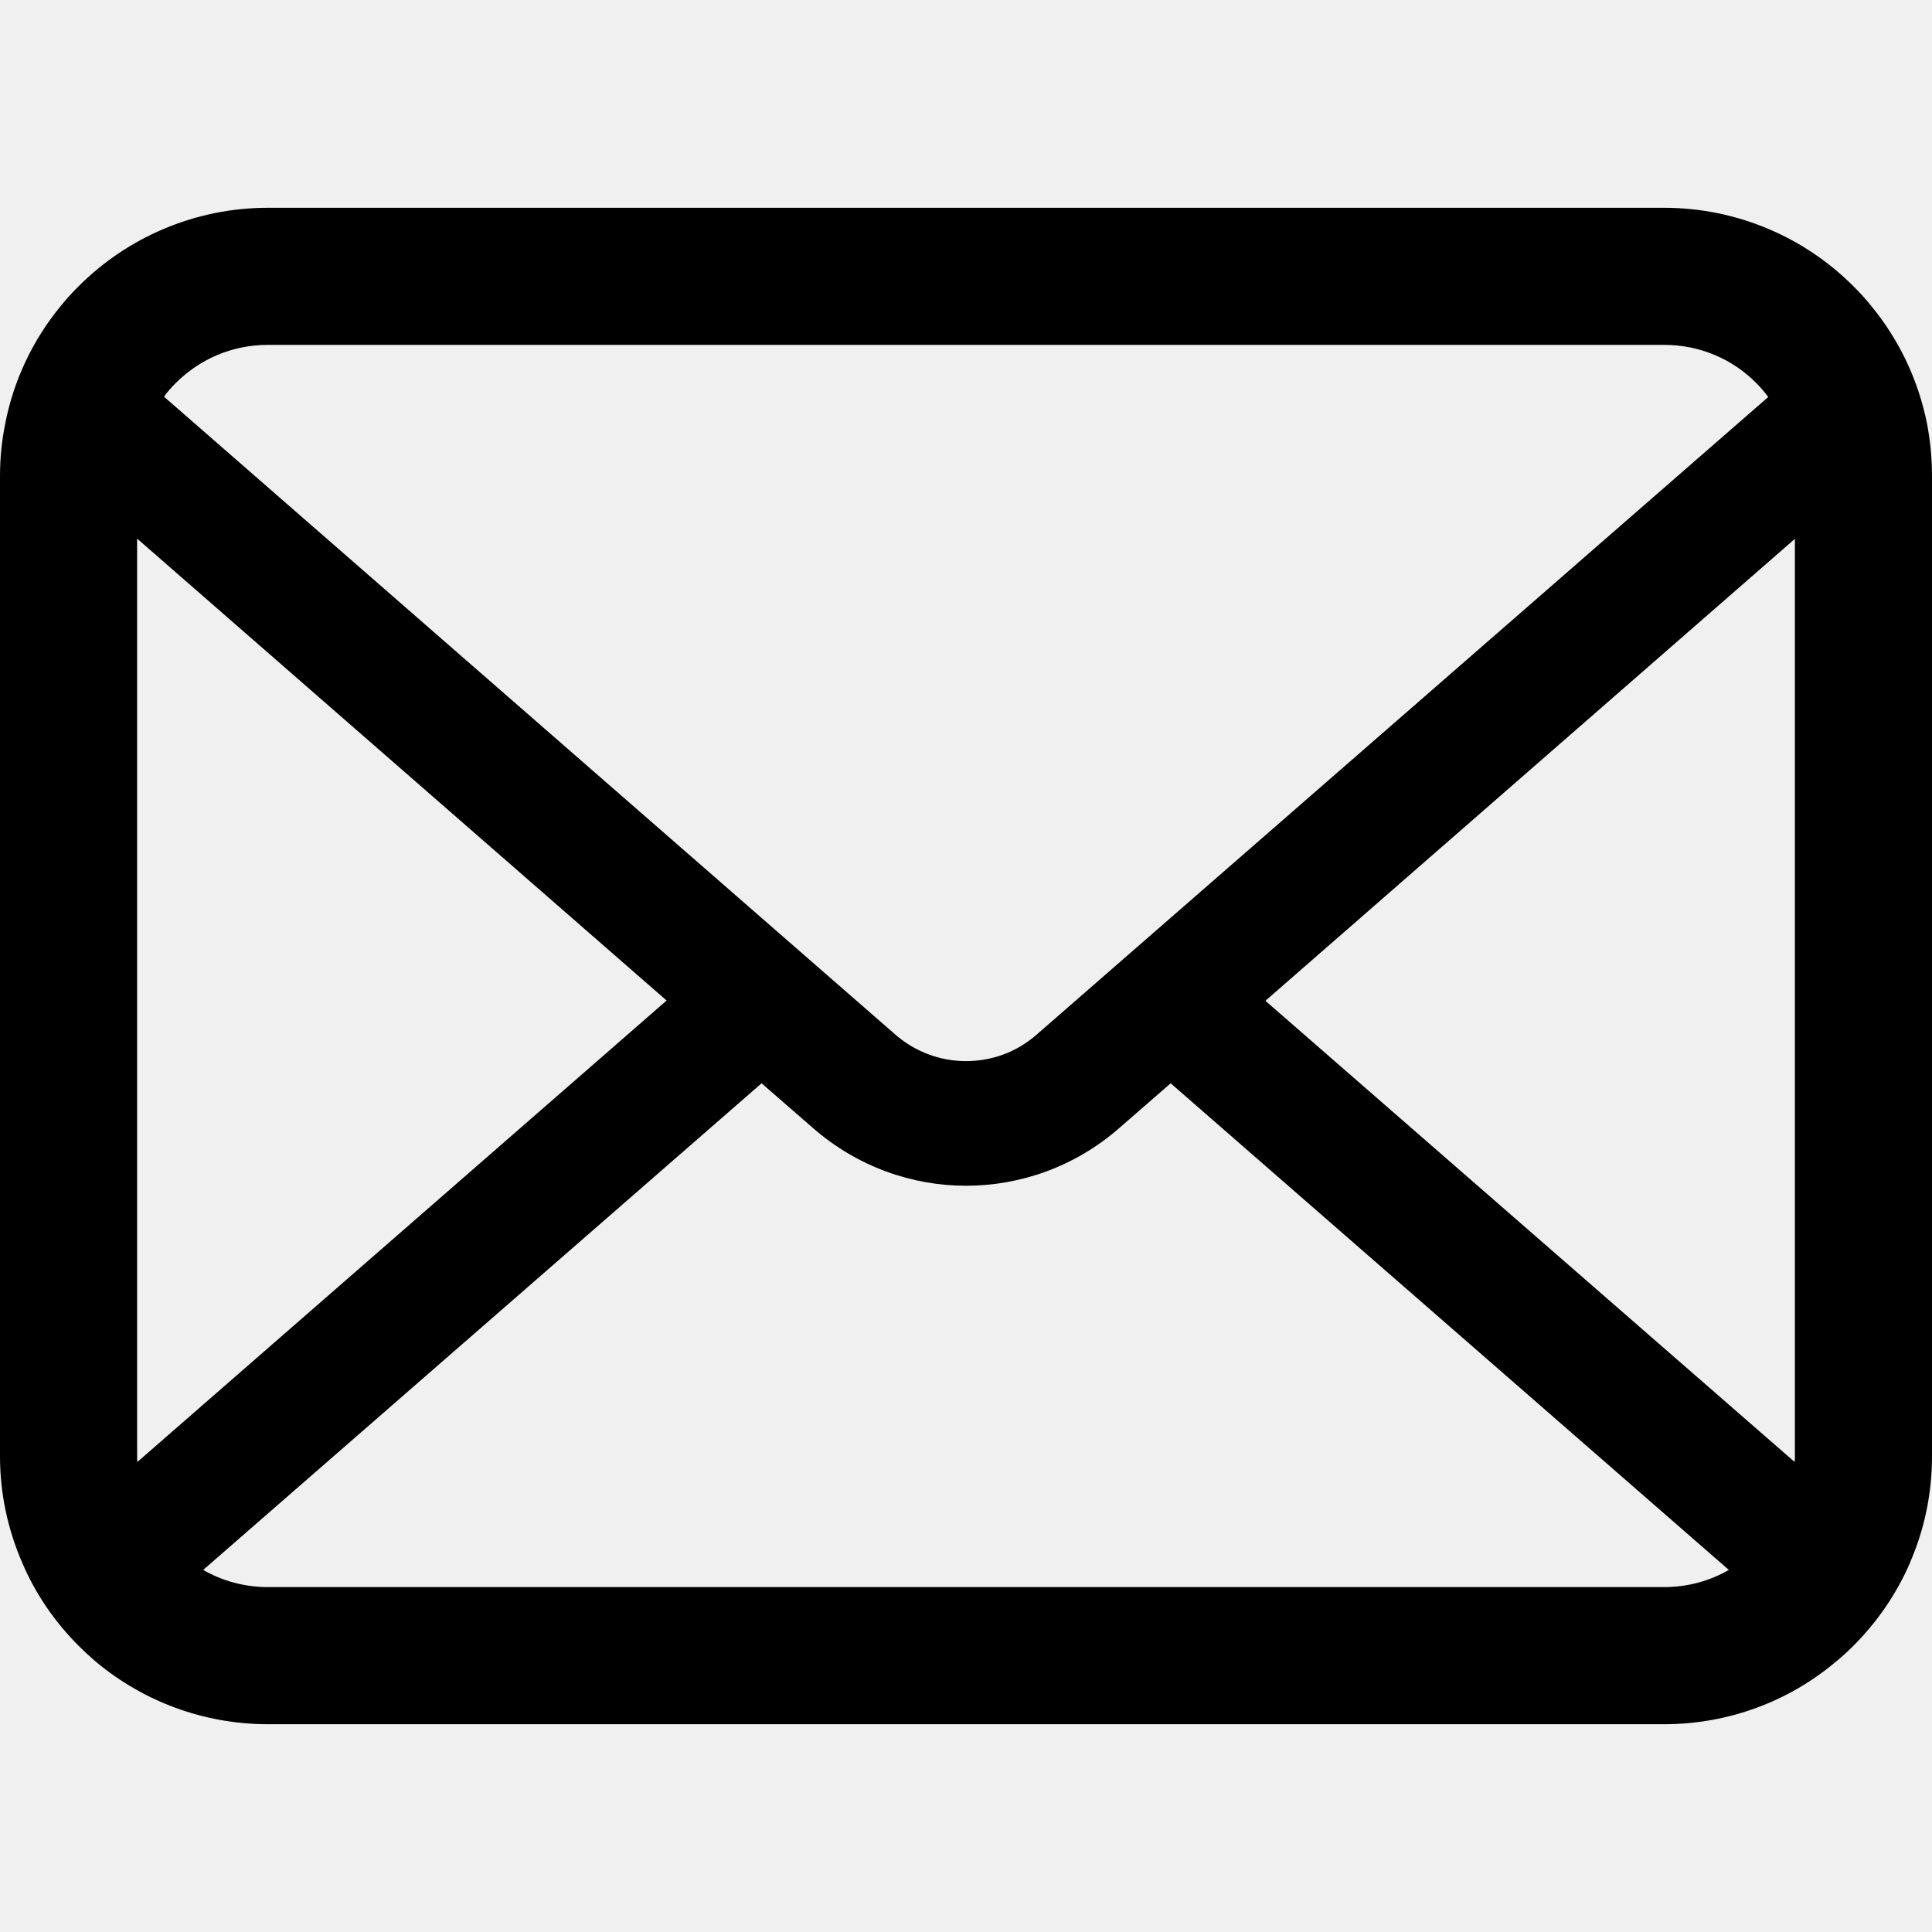
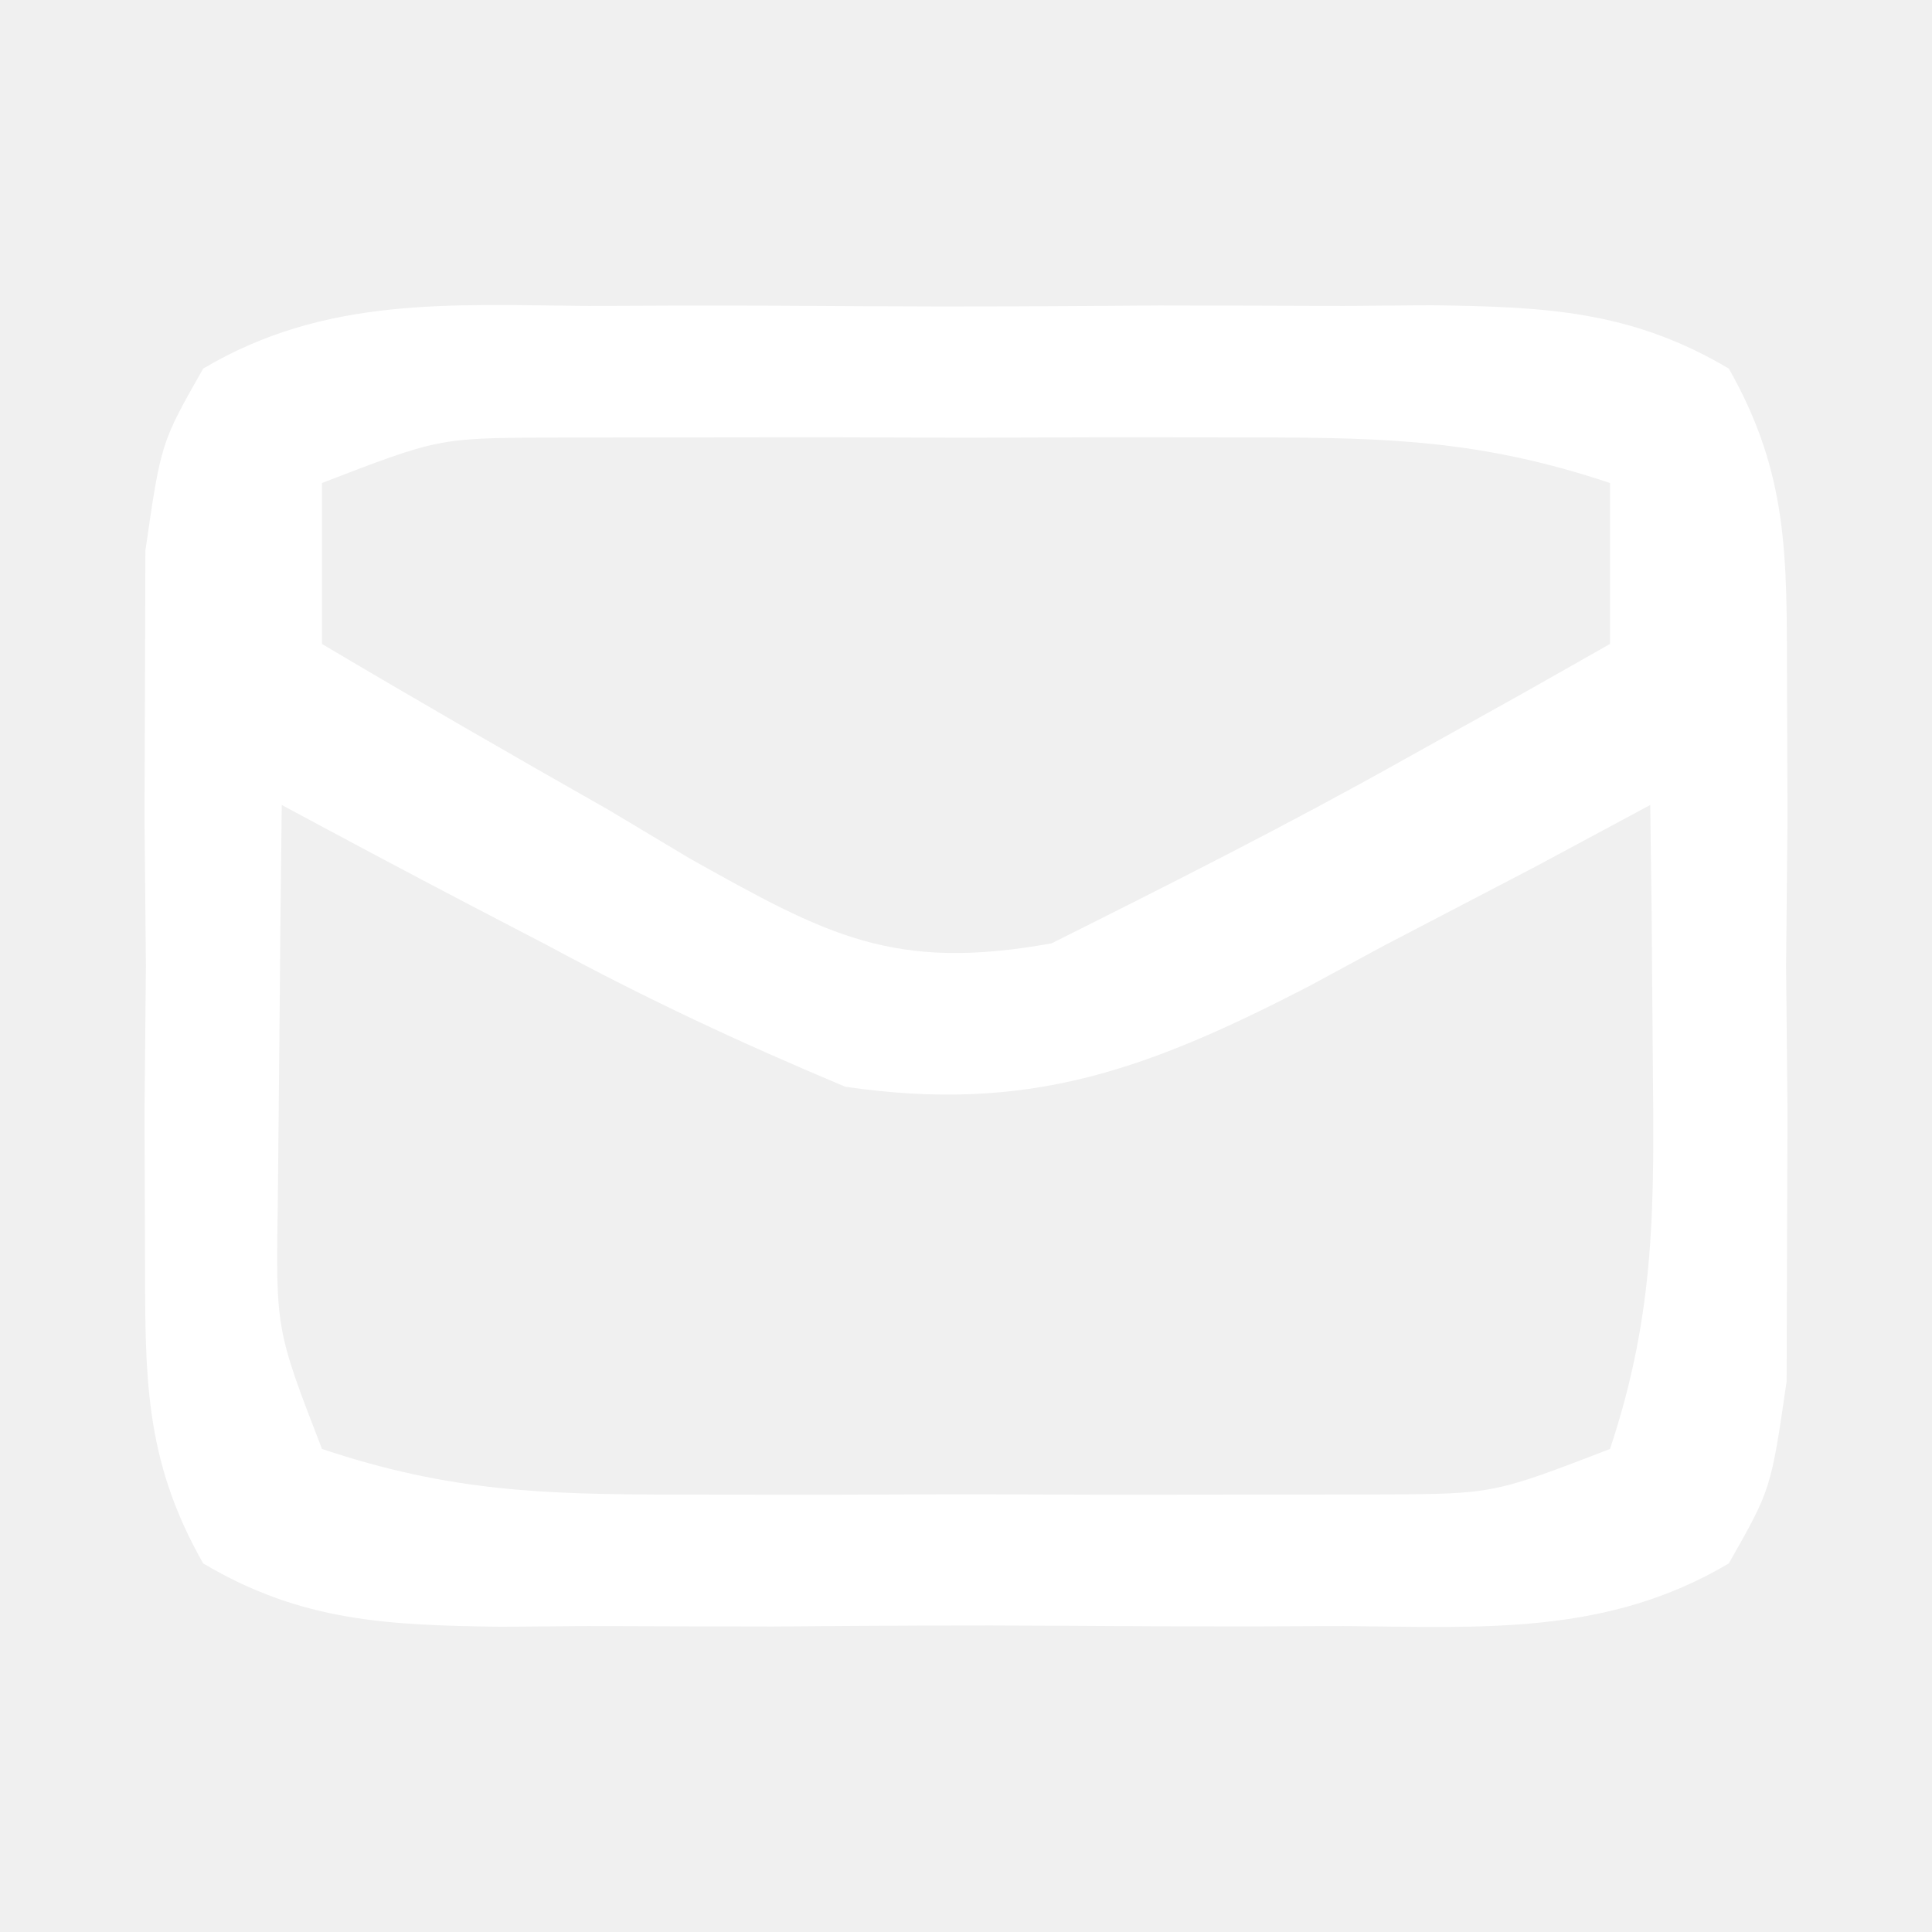
- <svg xmlns="http://www.w3.org/2000/svg" height="800px" width="800px" version="1.1" id="_x32_" viewBox="0 0 512 512" xml:space="preserve">
-   <style type="text/css">
- 	.st0{fill:#000000;}
- </style>
-   <g>
-     <path class="st0" d="M510.678,112.275c-2.308-11.626-7.463-22.265-14.662-31.054c-1.518-1.915-3.104-3.63-4.823-5.345   c-12.755-12.818-30.657-20.814-50.214-20.814H71.021c-19.557,0-37.395,7.996-50.21,20.814c-1.715,1.715-3.301,3.43-4.823,5.345   C8.785,90.009,3.63,100.649,1.386,112.275C0.464,116.762,0,121.399,0,126.087V385.92c0,9.968,2.114,19.55,5.884,28.203   c3.497,8.26,8.653,15.734,14.926,22.001c1.59,1.586,3.169,3.044,4.892,4.494c12.286,10.175,28.145,16.32,45.319,16.32h369.958   c17.18,0,33.108-6.145,45.323-16.384c1.718-1.386,3.305-2.844,4.891-4.43c6.27-6.267,11.425-13.741,14.994-22.001v-0.064   c3.769-8.653,5.812-18.171,5.812-28.138V126.087C512,121.399,511.543,116.762,510.678,112.275z M46.509,101.571   c6.345-6.338,14.866-10.175,24.512-10.175h369.958c9.646,0,18.242,3.837,24.512,10.175c1.122,1.129,2.179,2.387,3.112,3.637   L274.696,274.203c-5.348,4.687-11.954,7.002-18.696,7.002c-6.674,0-13.276-2.315-18.695-7.002L43.472,105.136   C44.33,103.886,45.387,102.7,46.509,101.571z M36.334,385.92V142.735L176.658,265.15L36.405,387.435   C36.334,386.971,36.334,386.449,36.334,385.92z M440.979,420.597H71.021c-6.281,0-12.158-1.651-17.174-4.552l147.978-128.959   l13.815,12.018c11.561,10.046,26.028,15.134,40.36,15.134c14.406,0,28.872-5.088,40.432-15.134l13.808-12.018l147.92,128.959   C453.137,418.946,447.26,420.597,440.979,420.597z M475.666,385.92c0,0.529,0,1.051-0.068,1.515L335.346,265.221L475.666,142.8   V385.92z" />
-   </g>
+ <svg xmlns="http://www.w3.org/2000/svg" version="1.1" width="48" height="48">
+   <path d="M0 0 C1.115 -0.004 1.115 -0.004 2.252 -0.009 C3.823 -0.011 5.393 -0.005 6.963 0.007 C9.366 0.023 11.768 0.007 14.172 -0.012 C15.698 -0.01 17.224 -0.006 18.75 0 C19.469 -0.006 20.188 -0.012 20.928 -0.018 C23.738 0.021 25.879 0.104 28.327 1.556 C29.823 4.186 29.764 6.257 29.773 9.273 C29.779 10.998 29.779 10.998 29.785 12.758 C29.774 13.959 29.762 15.161 29.75 16.398 C29.762 17.6 29.773 18.801 29.785 20.039 C29.781 21.189 29.777 22.339 29.773 23.523 C29.77 24.578 29.767 25.632 29.763 26.719 C29.375 29.398 29.375 29.398 28.327 31.241 C25.287 33.044 22.184 32.826 18.75 32.797 C17.635 32.801 17.635 32.801 16.498 32.806 C14.927 32.808 13.357 32.802 11.787 32.79 C9.384 32.773 6.982 32.789 4.578 32.809 C3.052 32.807 1.526 32.803 0 32.797 C-0.719 32.803 -1.438 32.809 -2.178 32.815 C-4.988 32.776 -7.129 32.693 -9.577 31.241 C-11.073 28.611 -11.014 26.54 -11.023 23.523 C-11.027 22.374 -11.031 21.224 -11.035 20.039 C-11.024 18.838 -11.012 17.636 -11 16.398 C-11.012 15.197 -11.023 13.996 -11.035 12.758 C-11.031 11.608 -11.027 10.458 -11.023 9.273 C-11.02 8.219 -11.017 7.165 -11.013 6.078 C-10.625 3.398 -10.625 3.398 -9.577 1.556 C-6.537 -0.247 -3.434 -0.029 0 0 Z M-6.625 4.398 C-6.625 5.718 -6.625 7.038 -6.625 8.398 C-4.262 9.799 -1.889 11.168 0.5 12.523 C1.165 12.922 1.83 13.32 2.516 13.73 C5.922 15.634 7.562 16.545 11.5 15.836 C14.45 14.361 17.373 12.887 20.25 11.273 C21.217 10.735 22.184 10.196 23.18 9.641 C23.904 9.231 24.629 8.821 25.375 8.398 C25.375 7.078 25.375 5.758 25.375 4.398 C22.176 3.332 19.861 3.269 16.5 3.266 C15.35 3.264 14.2 3.263 13.016 3.262 C11.814 3.266 10.613 3.269 9.375 3.273 C7.573 3.268 7.573 3.268 5.734 3.262 C4.585 3.263 3.435 3.264 2.25 3.266 C1.196 3.267 0.141 3.268 -0.945 3.269 C-3.727 3.282 -3.727 3.282 -6.625 4.398 Z M-7.625 12.398 C-7.652 14.503 -7.671 16.607 -7.688 18.711 C-7.699 19.883 -7.711 21.054 -7.723 22.262 C-7.774 25.429 -7.774 25.429 -6.625 28.398 C-3.426 29.465 -1.111 29.528 2.25 29.531 C3.4 29.533 4.55 29.534 5.734 29.535 C6.936 29.531 8.137 29.527 9.375 29.523 C11.177 29.529 11.177 29.529 13.016 29.535 C14.165 29.534 15.315 29.533 16.5 29.531 C17.554 29.53 18.609 29.529 19.695 29.528 C22.477 29.514 22.477 29.514 25.375 28.398 C26.516 24.976 26.473 22.312 26.438 18.711 C26.428 17.531 26.419 16.352 26.41 15.137 C26.399 14.233 26.387 13.329 26.375 12.398 C25.434 12.904 24.493 13.409 23.523 13.93 C22.266 14.587 21.008 15.243 19.75 15.898 C19.133 16.232 18.515 16.566 17.879 16.91 C13.835 18.996 10.902 20.059 6.375 19.398 C3.795 18.316 1.445 17.22 -1 15.898 C-1.641 15.565 -2.281 15.231 -2.941 14.887 C-4.508 14.068 -6.068 13.235 -7.625 12.398 Z " fill="#FFFFFF" transform="translate(14.625,7.601562)" />
</svg>
